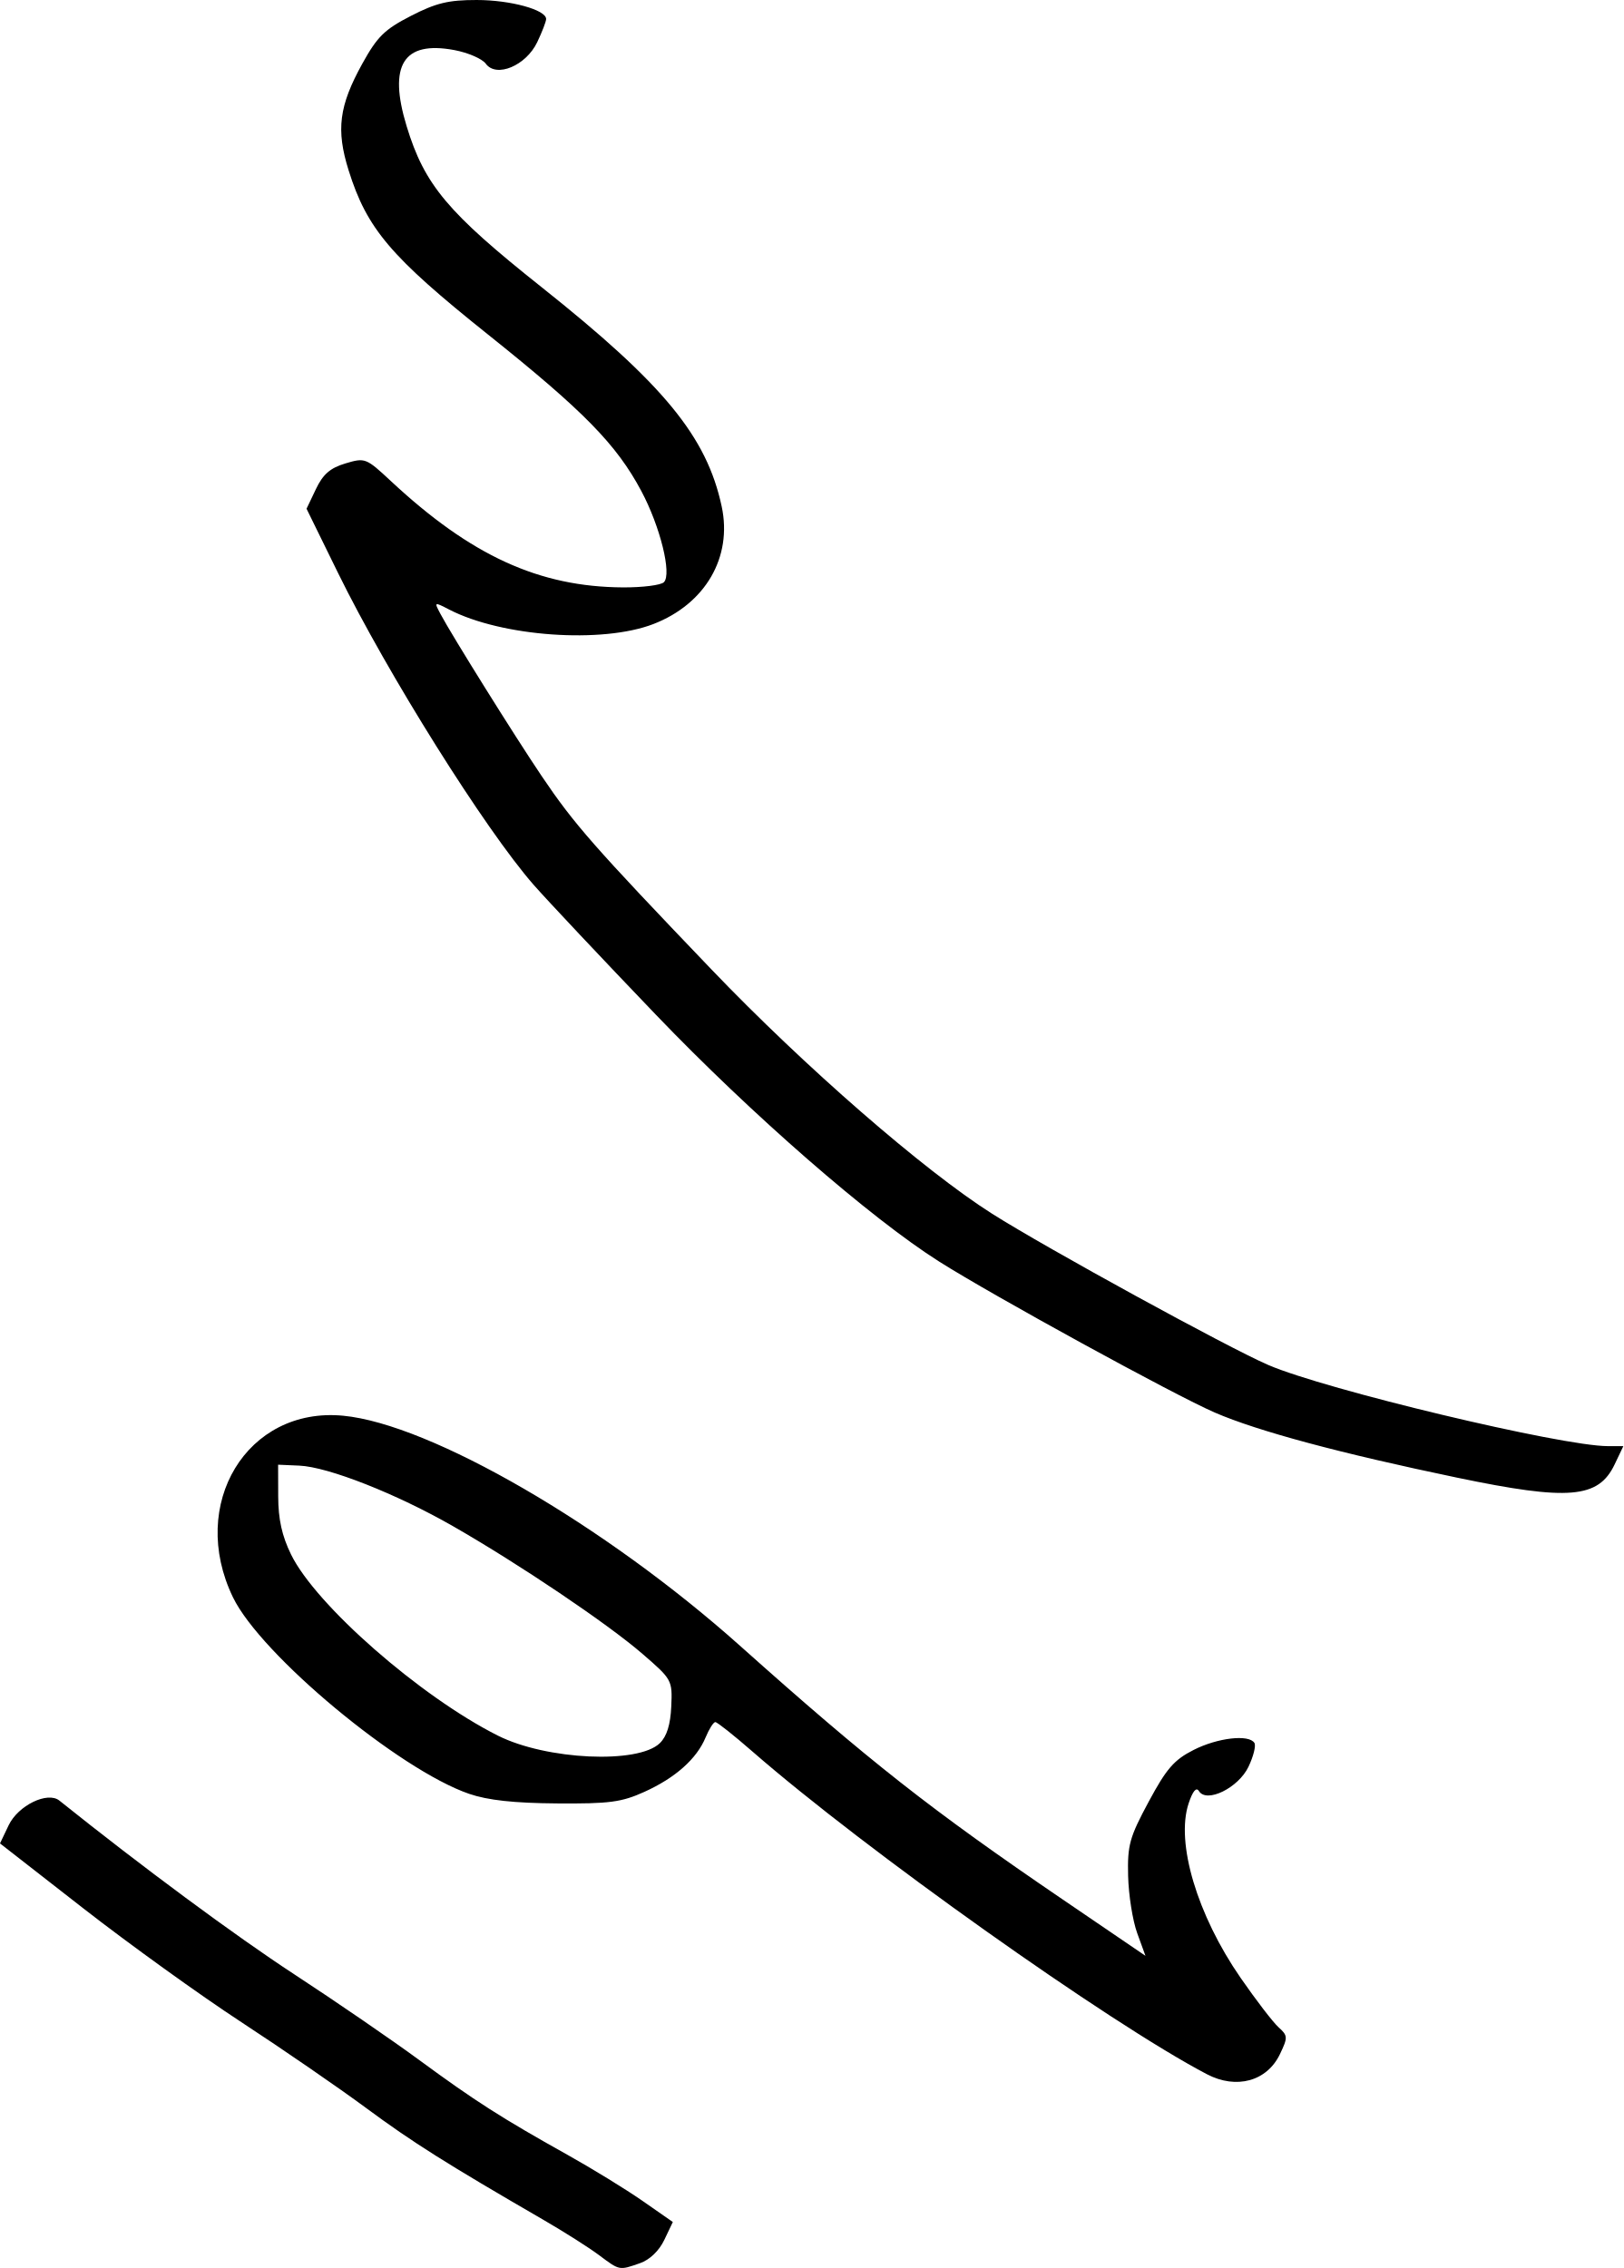
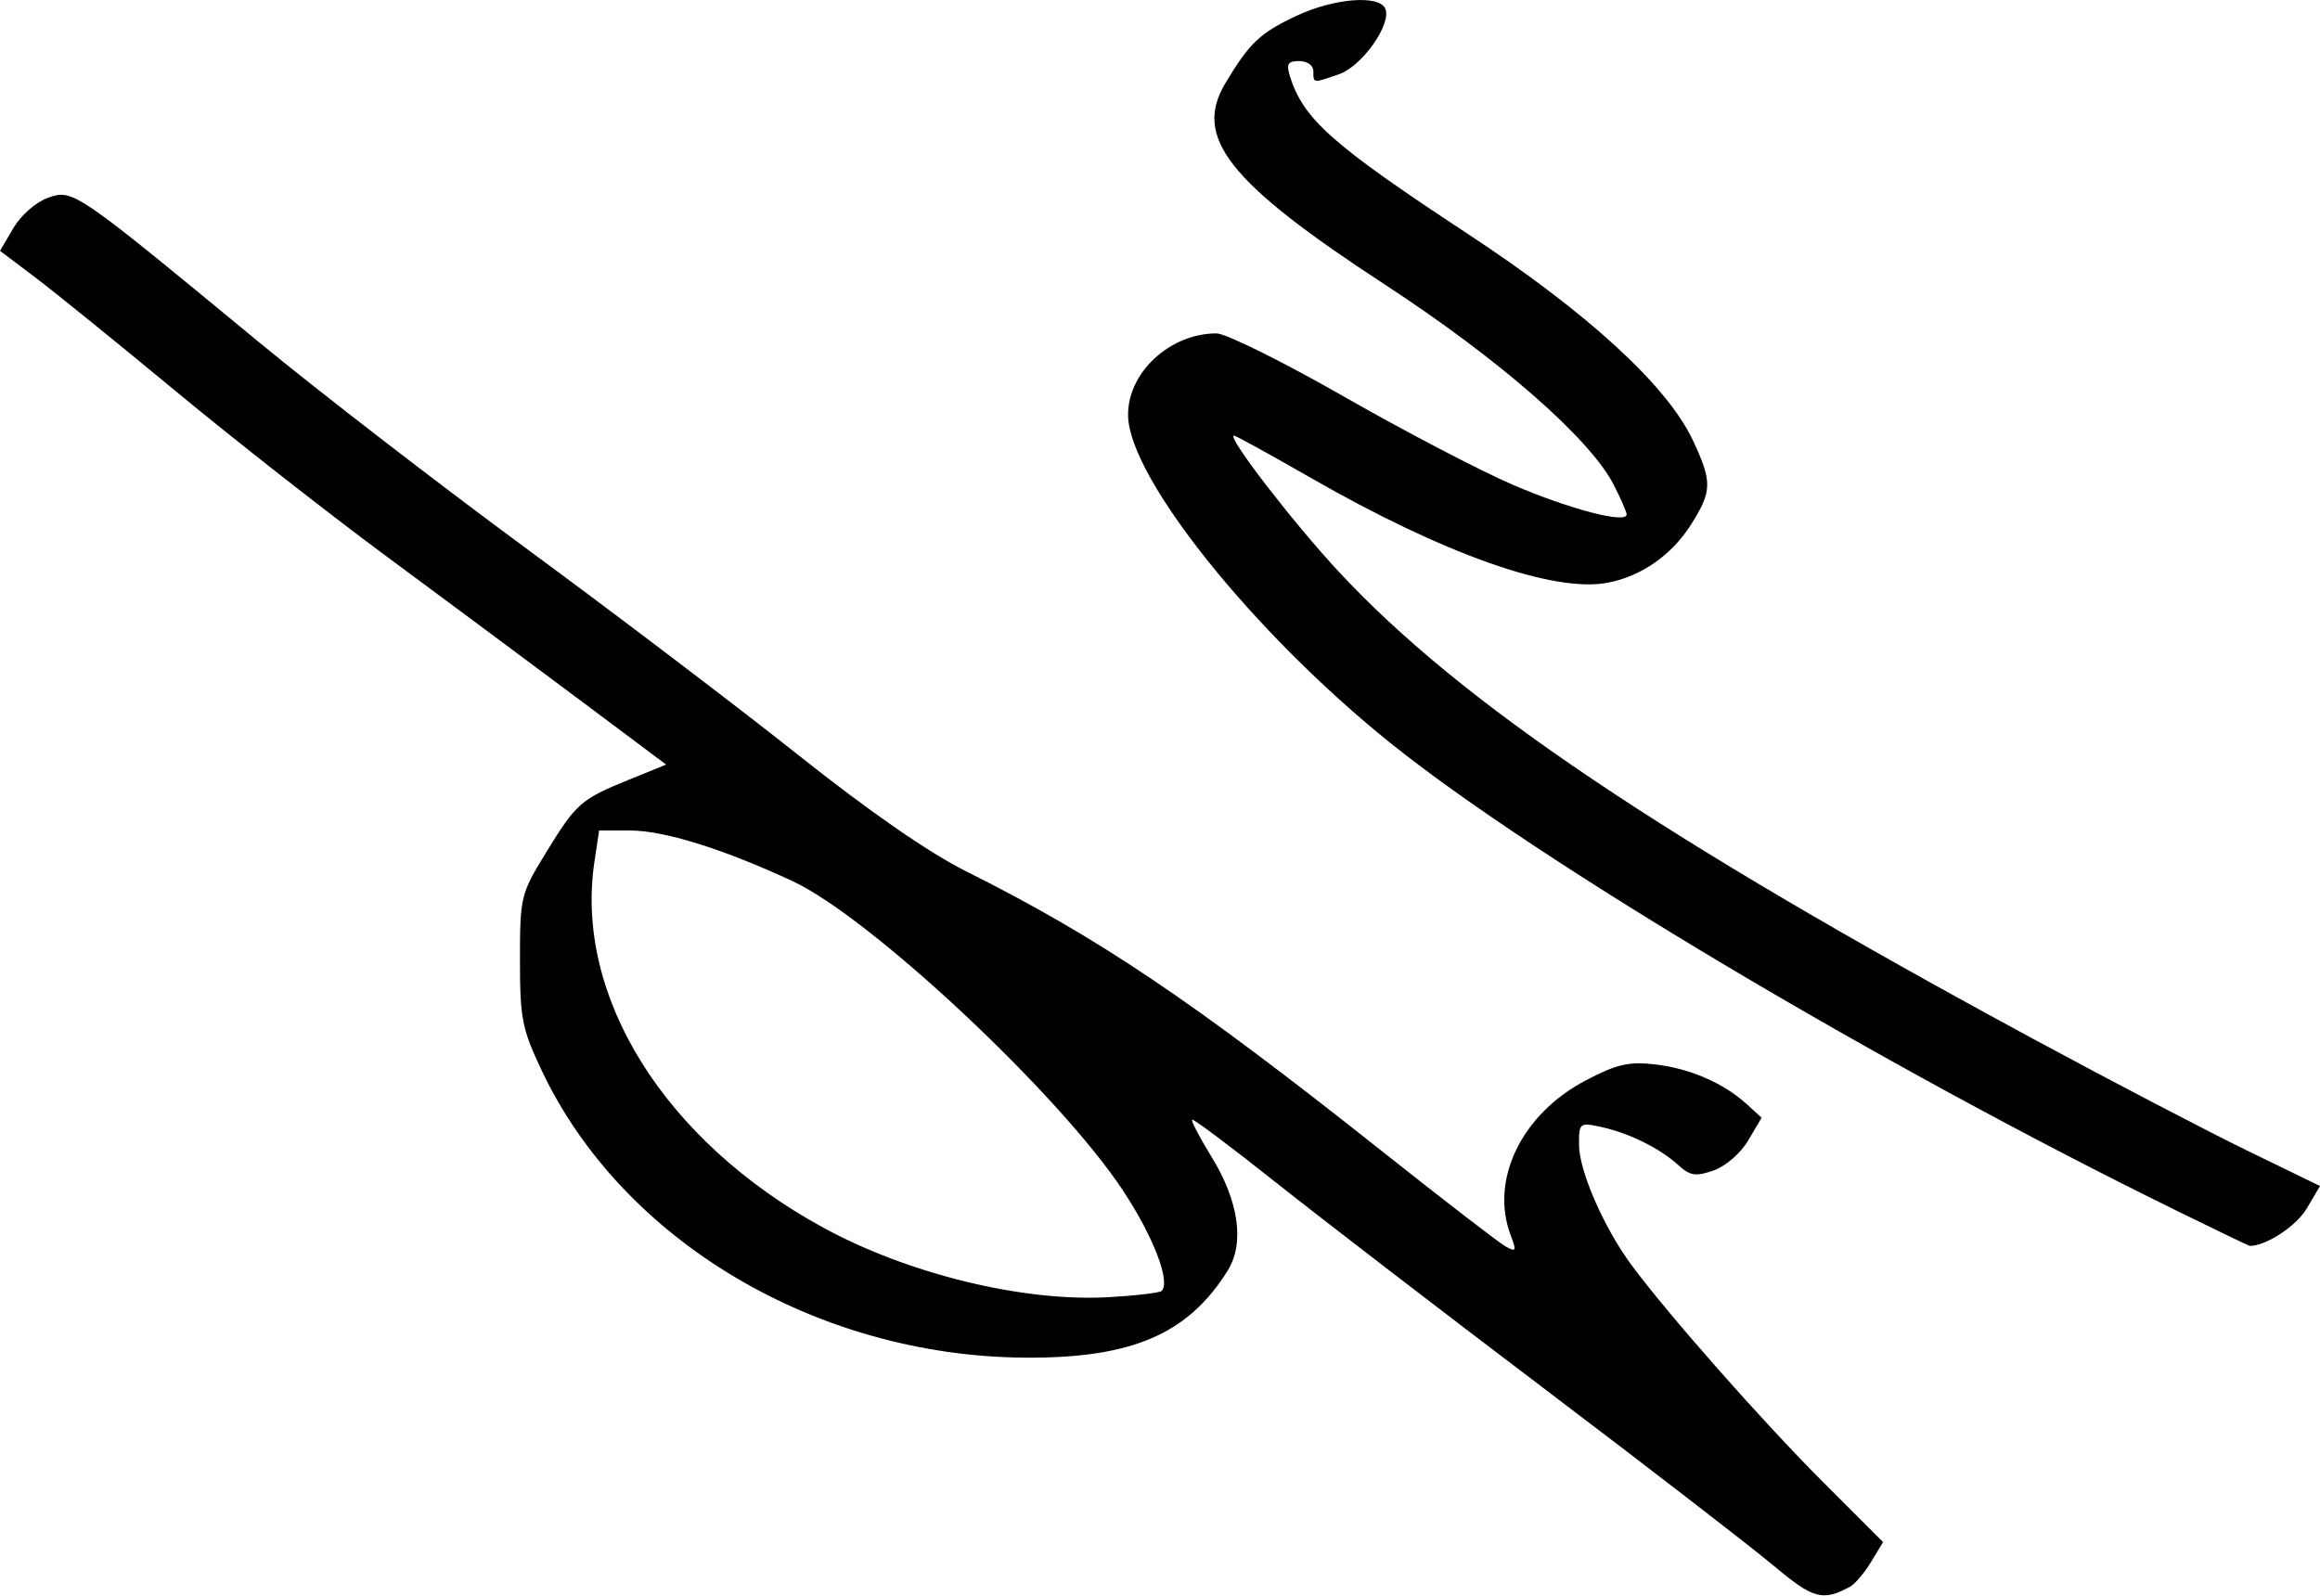
- <svg xmlns="http://www.w3.org/2000/svg" version="1.1" id="svg1" width="305.869" height="427.363" viewBox="0 0 305.869 427.363">
+ <svg xmlns="http://www.w3.org/2000/svg" width="90.135mm" height="61.988mm" viewBox="0 0 90.135 61.988" version="1.1" id="svg1" xml:space="preserve">
  <defs id="defs1" />
-   <g id="g1" transform="translate(-0.09899669,-0.503625)">
-     <path style="fill:#000000" d="M 112.944,425.426 C 111.05,424.011 106.35,421.028 102.5,418.799 84.192,408.196 77.801,404.164 69.078,397.715 c -5.182,-3.831 -15.757,-11.108 -23.5,-16.17 -7.743,-5.062 -21.144,-14.713 -29.779,-21.445 L 0.099,347.86 1.725,344.45 c 1.786,-3.745 7.333,-6.447 9.563,-4.66 15.537,12.451 33.154,25.481 44.29,32.759 7.743,5.06 18.318,12.315 23.5,16.122 10.525,7.732 15.533,10.935 27.922,17.856 4.675,2.612 11.059,6.532 14.186,8.711 l 5.686,3.962 -1.602,3.36 c -0.988,2.072 -2.746,3.759 -4.585,4.4 -3.962,1.381 -3.795,1.414 -7.74,-1.534 z M 227.5,391.35 C 209.096,381.719 163.085,349.045 141.861,330.535 138.371,327.491 135.228,325 134.879,325 c -0.35,0 -1.173,1.297 -1.83,2.883 -1.675,4.045 -5.707,7.63 -11.549,10.27 -4.311,1.948 -6.584,2.248 -16.5,2.172 -8.064,-0.061 -12.994,-0.6 -16.5,-1.804 -13.219,-4.538 -39.267,-26.211 -44.503,-37.027 -8.498,-17.555 2.657,-35.947 20.759,-34.225 16.451,1.565 49.322,20.618 74.744,43.325 24.484,21.869 35.947,30.884 60.713,47.749 l 15.713,10.7 -1.556,-4.272 C 213.514,362.422 212.744,357.575 212.658,354 c -0.14,-5.836 0.256,-7.266 3.875,-14 3.348,-6.23 4.781,-7.881 8.46,-9.75 4.536,-2.304 10.435,-2.983 11.463,-1.319 0.317,0.512 -0.186,2.528 -1.117,4.481 -1.902,3.988 -7.894,6.929 -9.342,4.585 -0.498,-0.806 -1.176,0.012 -1.948,2.349 -2.443,7.403 1.615,21.004 9.802,32.846 2.883,4.171 6.093,8.353 7.132,9.294 1.777,1.608 1.794,1.91 0.286,5.072 -2.442,5.121 -8.201,6.707 -13.771,3.792 z M 124.426,328.968 c 1.313,-1.279 1.998,-3.478 2.152,-6.908 0.223,-4.967 0.153,-5.095 -5.426,-9.916 C 114.53,306.423 97.987,295.273 85.483,288.103 74.828,281.993 61.945,276.913 56.5,276.675 l -4,-0.175 0.018,6 c 0.012,4.277 0.707,7.412 2.42,10.917 4.66,9.537 24.372,26.798 38.984,34.138 9.129,4.585 26.425,5.387 30.504,1.414 z m 150.29,-50.012 c -22.114,-4.608 -37.591,-8.764 -45.709,-12.274 -7.593,-3.283 -41.733,-21.986 -51.983,-28.478 -12.958,-8.207 -35.374,-27.746 -53.371,-46.521 -10.114,-10.551 -20.467,-21.554 -23.007,-24.451 C 91.526,156.829 73.074,127.404 63.774,108.433 l -5.916,-12.067 1.765,-3.701 c 1.336,-2.801 2.685,-3.976 5.554,-4.836 3.705,-1.11 3.895,-1.037 8.556,3.309 15.1,14.077 27.932,19.958 43.748,20.049 3.681,0.021 7.151,-0.419 7.71,-0.978 1.524,-1.524 -0.7,-10.508 -4.252,-17.172 C 116.253,84.246 110.098,77.963 92.013,63.51 73.694,48.871 69.24,43.622 65.786,32.604 63.391,24.964 63.97,20.455 68.367,12.5 71.189,7.396 72.556,6.052 77.521,3.5 82.267,1.061 84.588,0.501 89.929,0.504 96.279,0.507 103,2.35 103,4.087 c 0,0.465 -0.754,2.426 -1.676,4.359 C 99.209,12.882 93.616,15.224 91.629,12.507 90.948,11.576 88.272,10.419 85.682,9.935 76.093,8.144 73.204,12.776 76.722,24.302 c 3.375,11.058 7.712,16.232 25.386,30.284 23.068,18.341 31.146,28.173 33.972,41.352 2.048,9.551 -3.074,18.369 -12.872,22.156 -9.652,3.731 -28.579,2.386 -38.482,-2.735 -2.835,-1.466 -2.851,-1.458 -1.636,0.831 2.154,4.059 14.012,23.054 19.079,30.562 6.121,9.071 9.749,13.202 31.998,36.441 17.513,18.292 40.008,37.874 52.856,46.012 10.282,6.513 44.402,25.2 52.036,28.501 C 249.81,262.353 294.356,273 303.05,273 h 2.918 l -1.65,3.46 c -3.048,6.391 -8.645,6.863 -29.601,2.496 z" id="path1" />
+   <g id="layer1" transform="translate(-62.87684,-104.1237)">
+     <path style="fill:#000000" d="m 131.762,164.941 c -0.873,-0.732 -4.862,-3.811 -8.864,-6.841 -4.002,-3.03 -8.704,-6.644 -10.45,-8.031 -1.746,-1.387 -3.211,-2.485 -3.256,-2.439 -0.045,0.045 0.297,0.7 0.761,1.454 1.052,1.71 1.284,3.343 0.624,4.404 -1.543,2.482 -3.745,3.424 -7.92,3.387 -8.079,-0.071 -15.603,-4.548 -18.728,-11.144 -0.773,-1.632 -0.851,-2.029 -0.851,-4.311 0,-2.439 0.029,-2.561 0.991,-4.134 1.192,-1.948 1.369,-2.105 3.231,-2.862 l 1.458,-0.592 -3.369,-2.52 c -1.853,-1.386 -5.215,-3.884 -7.47,-5.551 -2.256,-1.667 -5.945,-4.558 -8.199,-6.425 -2.254,-1.867 -4.716,-3.861 -5.471,-4.431 l -1.373,-1.036 0.524,-0.888 c 0.299,-0.506 0.88,-1.012 1.354,-1.177 0.963,-0.336 1.038,-0.284 8.199,5.627 2.289,1.889 6.98,5.508 10.423,8.042 3.444,2.533 8.179,6.13 10.522,7.993 2.748,2.184 5.06,3.786 6.51,4.511 5.138,2.57 8.771,5.014 16.14,10.86 2.401,1.905 4.572,3.578 4.825,3.719 0.407,0.226 0.43,0.177 0.198,-0.431 -0.819,-2.154 0.419,-4.713 2.914,-6.022 1.204,-0.632 1.67,-0.739 2.698,-0.621 1.349,0.155 2.661,0.725 3.563,1.549 l 0.572,0.522 -0.52,0.881 c -0.294,0.499 -0.878,1.006 -1.346,1.169 -0.697,0.243 -0.912,0.21 -1.375,-0.213 -0.714,-0.651 -1.919,-1.246 -2.996,-1.478 -0.835,-0.18 -0.86,-0.16 -0.857,0.696 0.003,1.009 0.962,3.209 2.029,4.656 1.409,1.91 5.078,6.069 7.418,8.411 l 2.366,2.366 -0.469,0.775 c -0.258,0.426 -0.625,0.858 -0.815,0.96 -1.074,0.576 -1.425,0.478 -2.991,-0.836 z m -23.755,-10.658 c 0.355,-0.355 -0.312,-2.094 -1.489,-3.884 -2.458,-3.738 -9.819,-10.633 -12.856,-12.042 -2.718,-1.261 -4.986,-1.965 -6.325,-1.965 H 86.154 l -0.183,1.218 c -0.785,5.232 2.733,10.855 8.895,14.216 3.293,1.797 7.741,2.883 11.059,2.701 1.069,-0.059 2.006,-0.169 2.082,-0.245 z m 39.33,-3.17 c -11.393,-5.591 -24.762,-13.551 -30.462,-18.136 -5.306,-4.268 -10.113,-10.265 -10.17,-12.686 -0.039,-1.67 1.611,-3.213 3.435,-3.213 0.361,0 2.576,1.098 4.921,2.439 2.346,1.342 5.305,2.888 6.575,3.436 2.209,0.953 4.437,1.535 4.437,1.16 0,-0.097 -0.227,-0.618 -0.504,-1.158 -0.919,-1.791 -4.435,-4.867 -8.889,-7.775 -6.074,-3.966 -7.459,-5.716 -6.195,-7.825 0.938,-1.566 1.344,-1.951 2.756,-2.614 1.474,-0.692 3.246,-0.83 3.462,-0.268 0.233,0.607 -0.914,2.224 -1.795,2.531 -1.031,0.359 -1.005,0.362 -1.005,-0.111 0,-0.225 -0.237,-0.397 -0.547,-0.397 -0.446,0 -0.513,0.11 -0.362,0.595 0.514,1.655 1.65,2.663 6.862,6.089 4.699,3.089 7.797,5.928 8.794,8.058 0.754,1.612 0.746,1.968 -0.072,3.264 -0.751,1.189 -1.938,2.018 -3.245,2.265 -2.099,0.397 -6.358,-1.109 -11.531,-4.077 -1.574,-0.903 -2.917,-1.642 -2.985,-1.642 -0.306,0 2.278,3.357 4.064,5.28 4.748,5.111 12.576,10.375 27.082,18.212 2.991,1.616 6.701,3.552 8.244,4.302 l 2.805,1.364 -0.518,0.878 c -0.4,0.678 -1.577,1.45 -2.211,1.45 -0.029,0 -1.355,-0.639 -2.946,-1.419 z" id="path1" />
  </g>
</svg>
